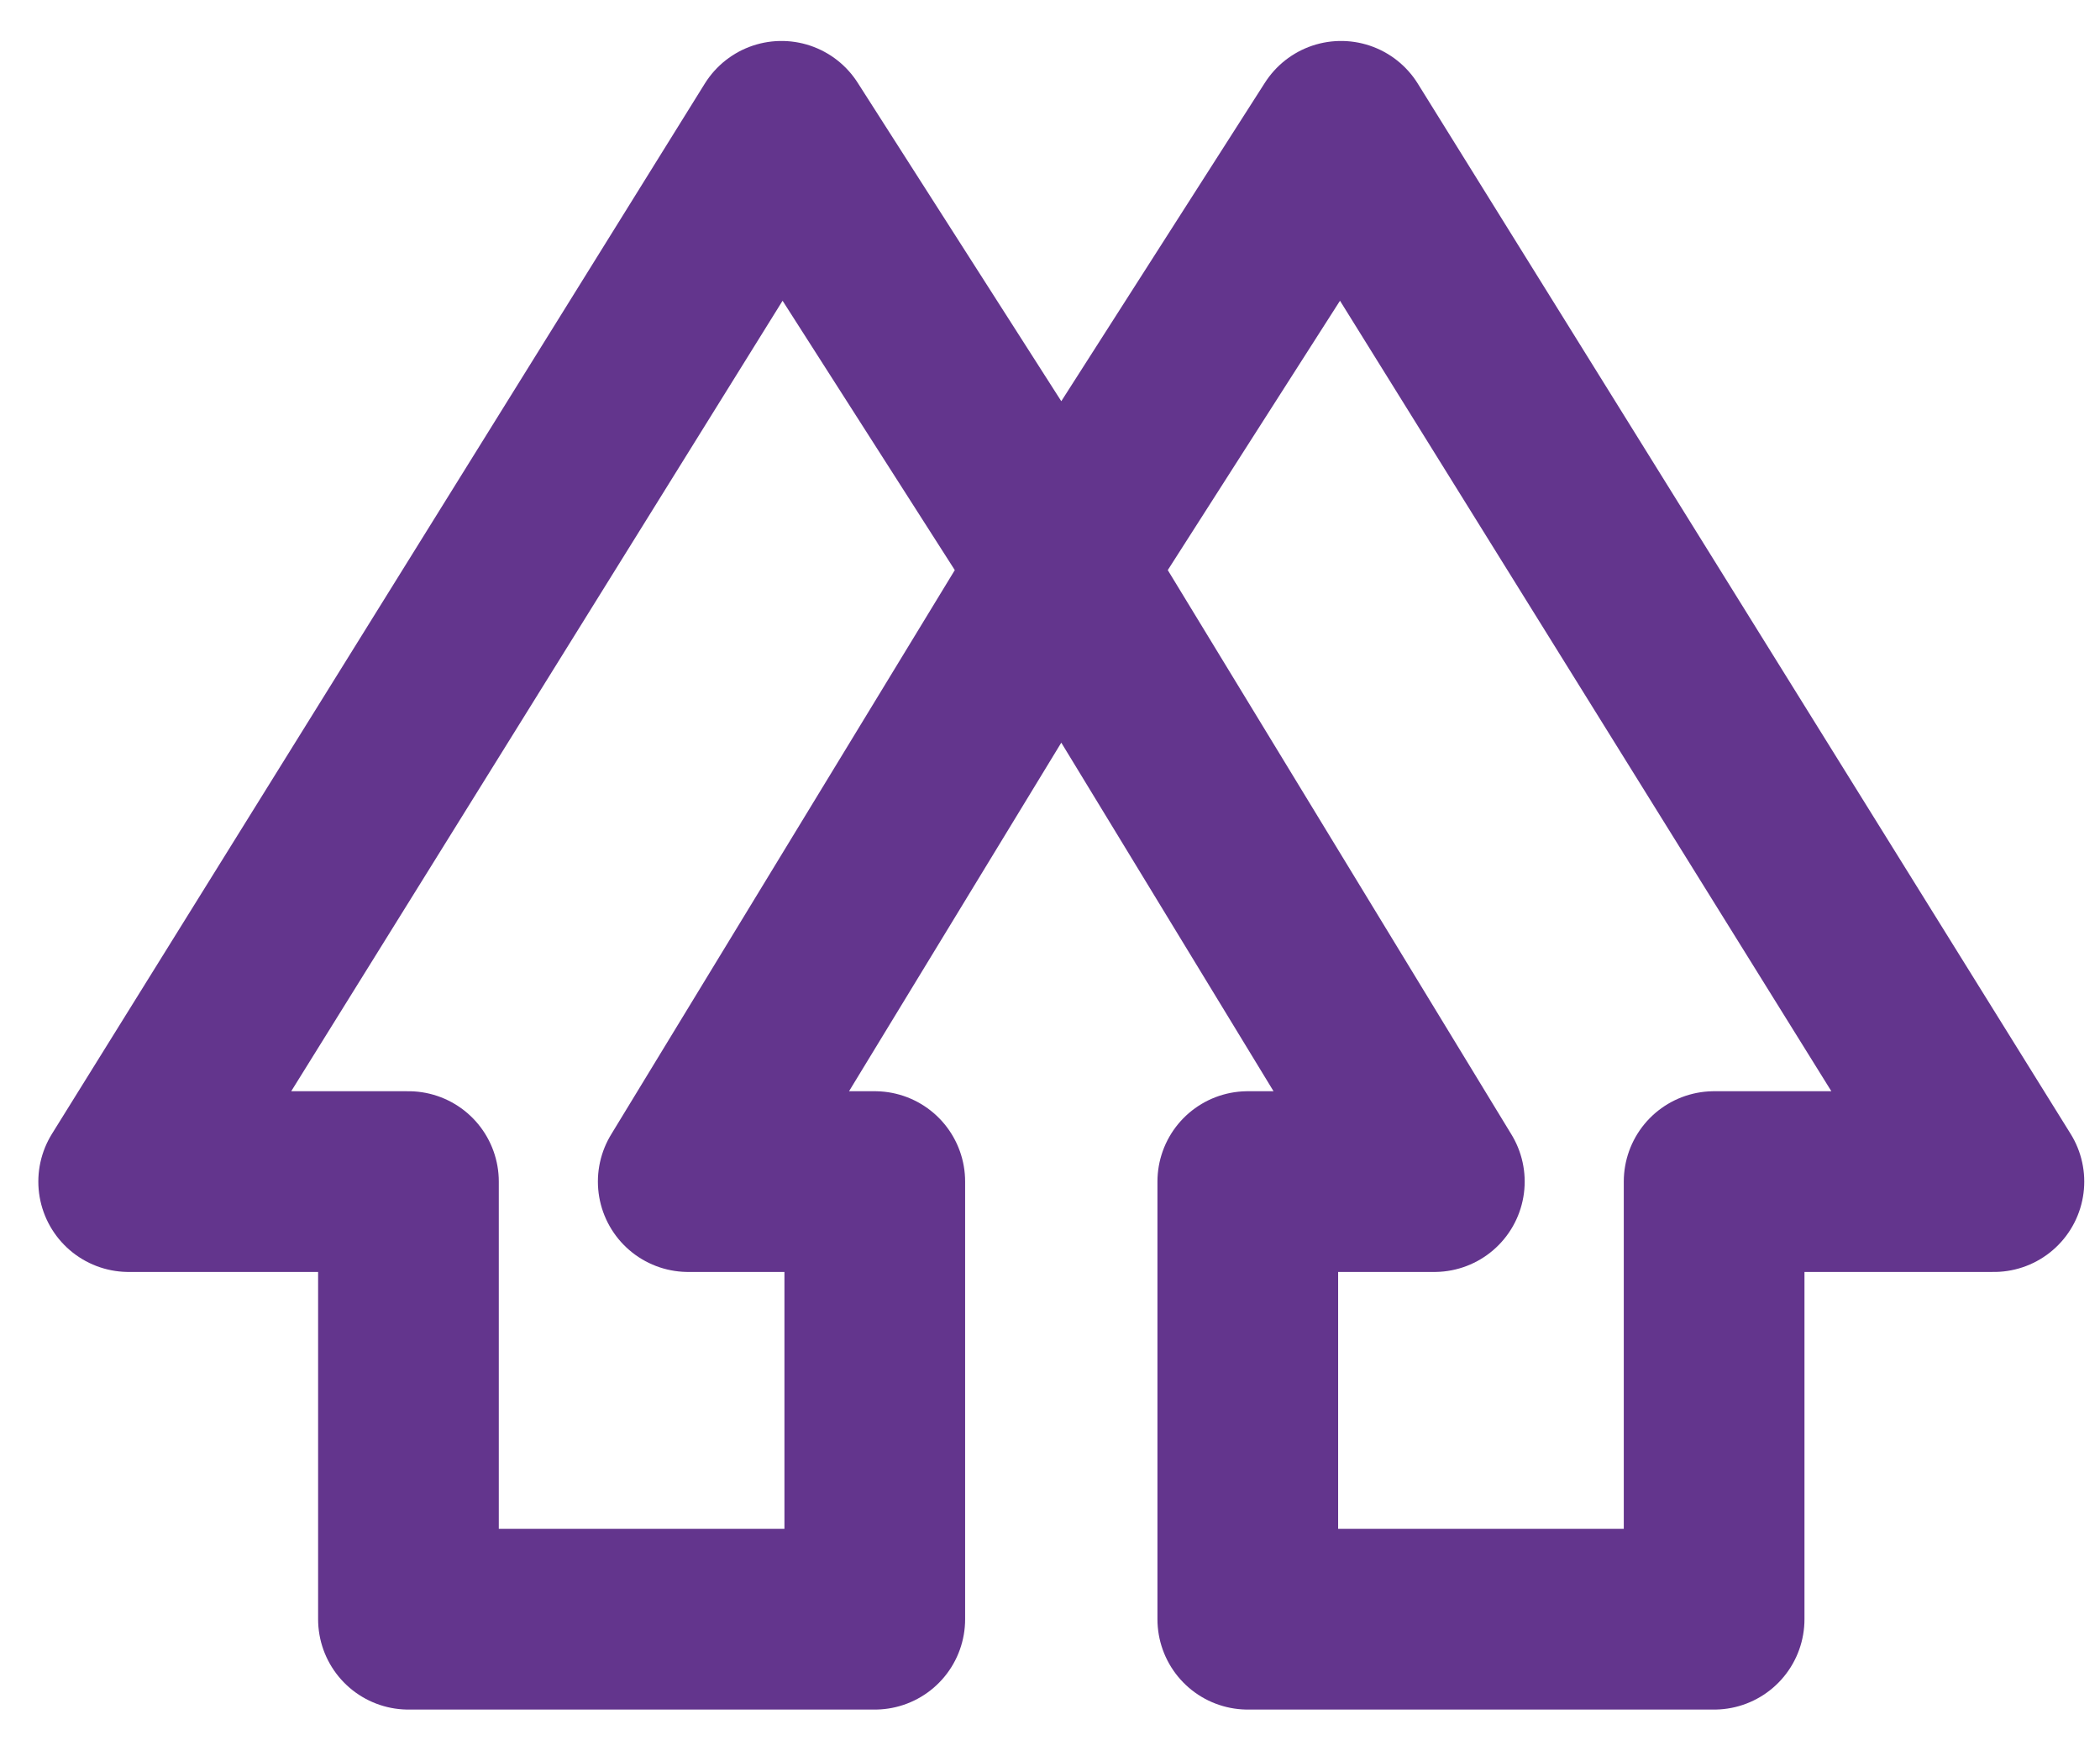
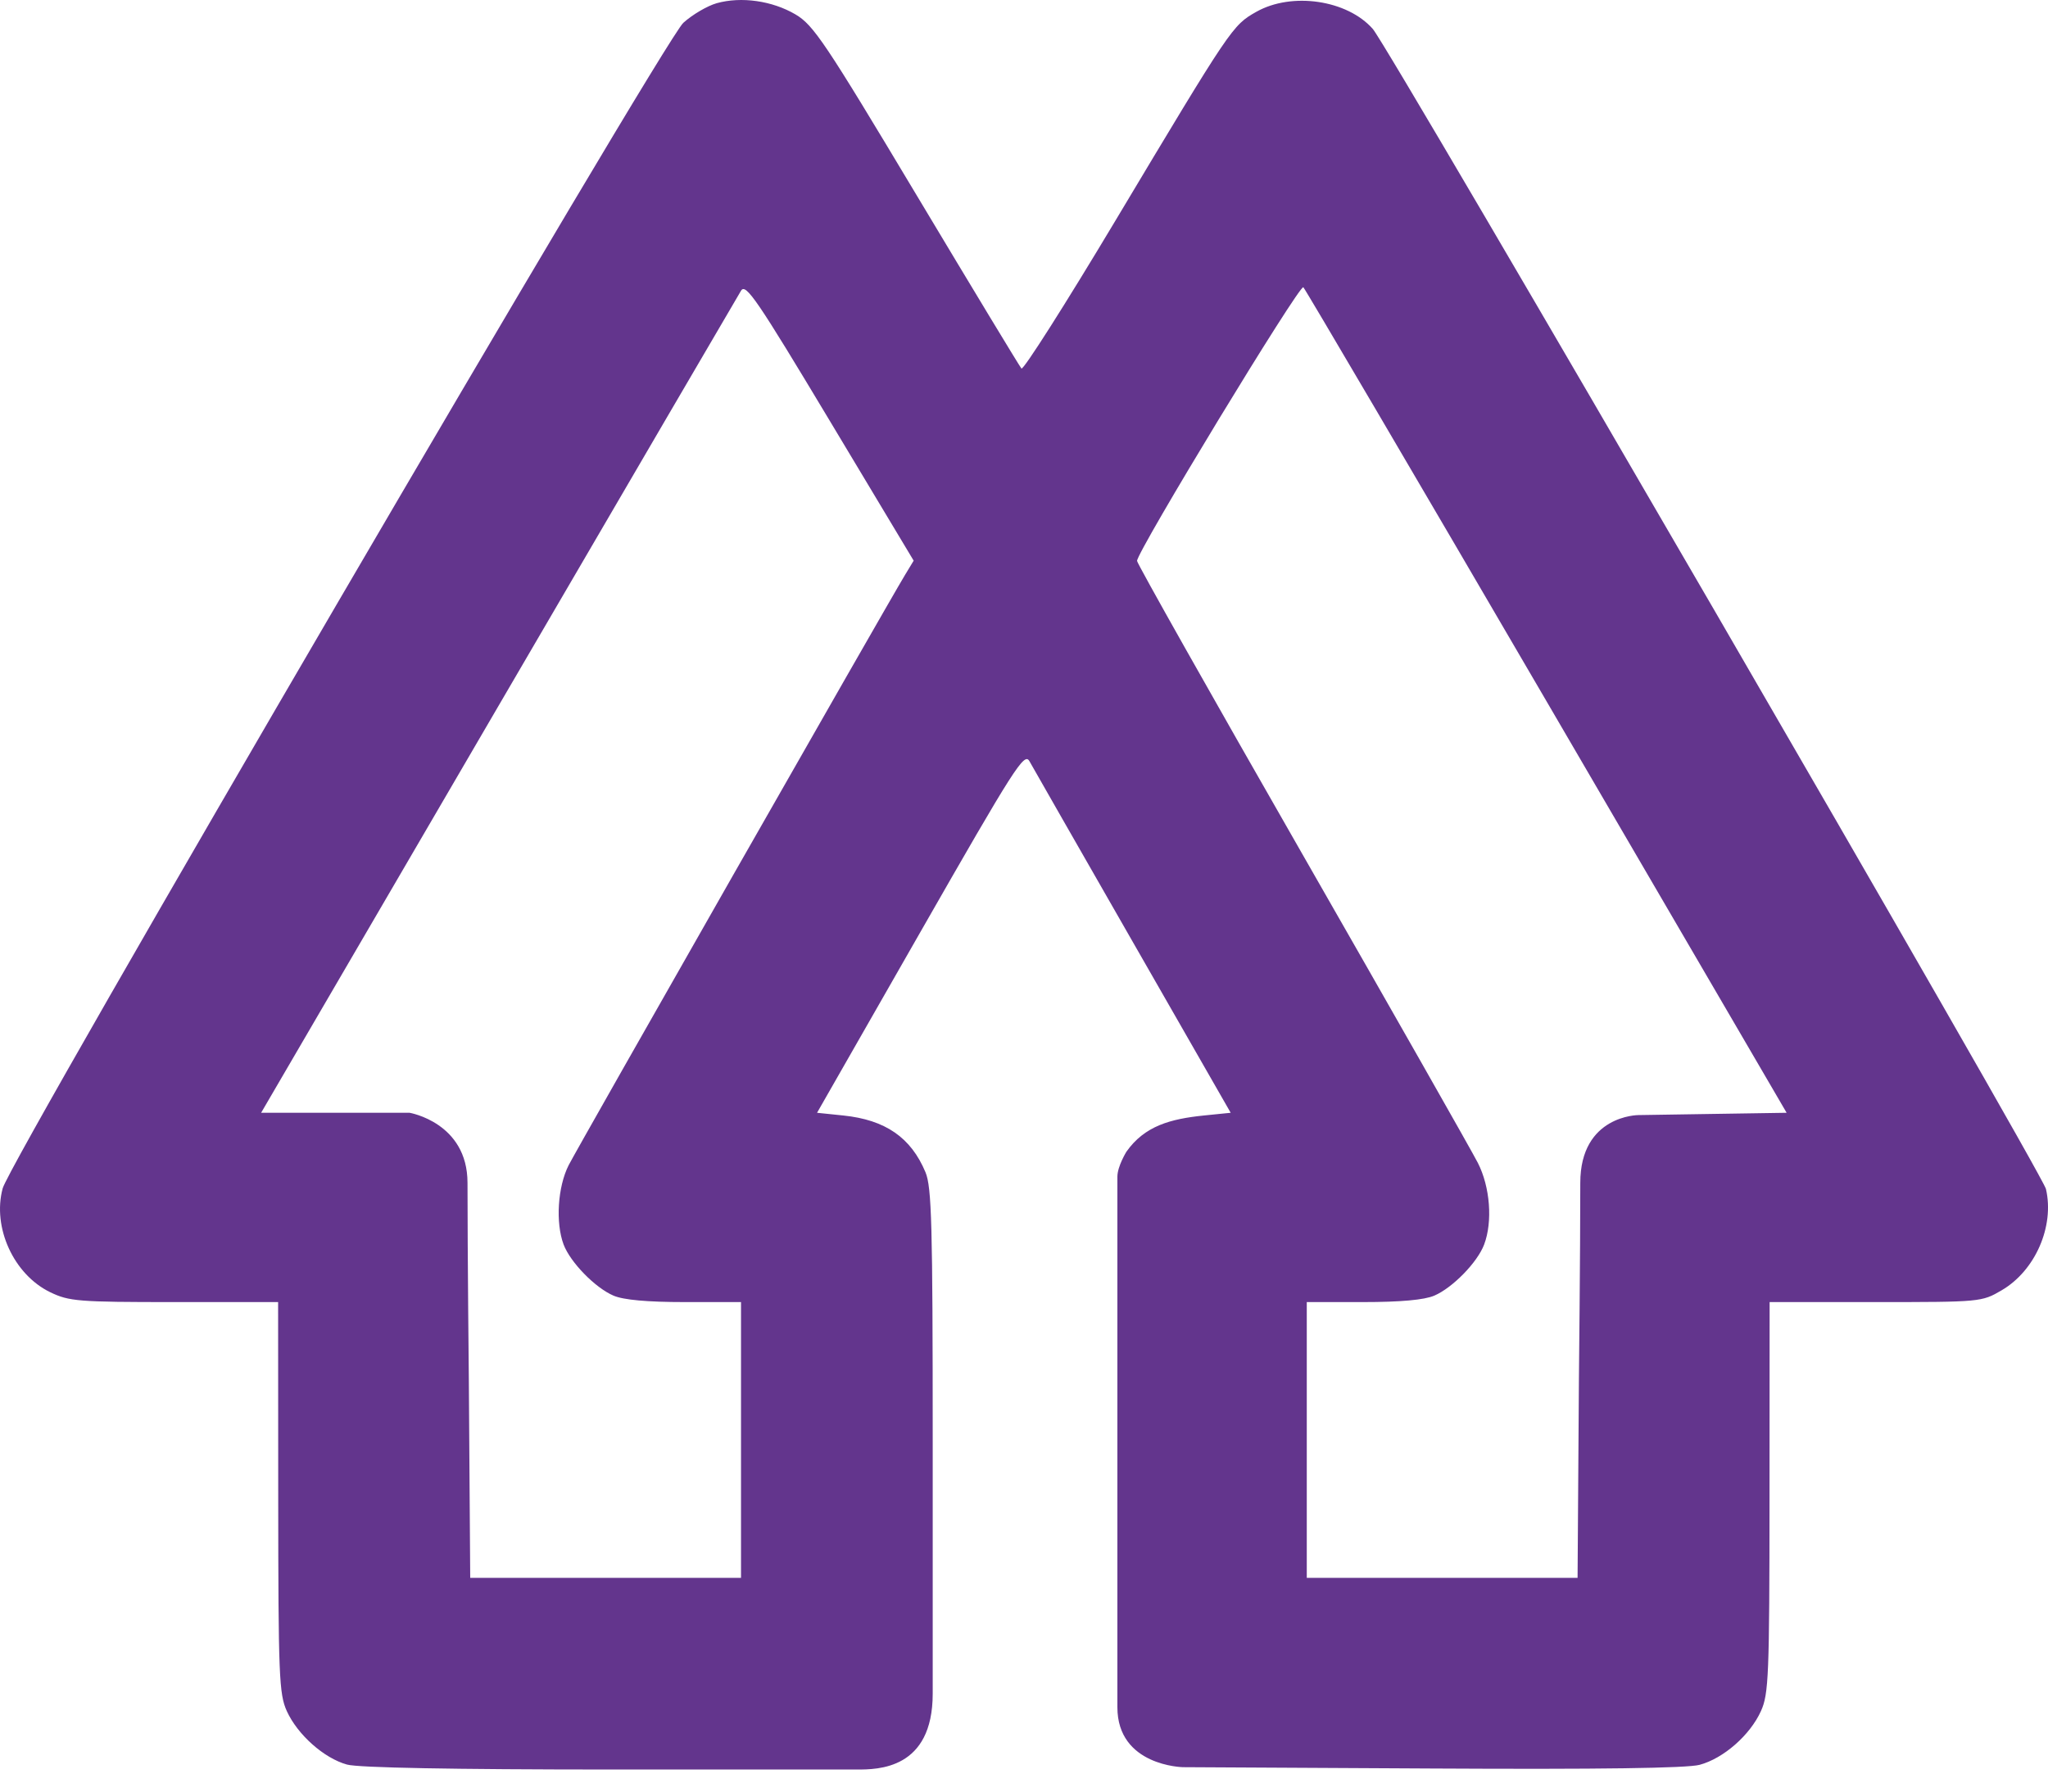
- <svg xmlns="http://www.w3.org/2000/svg" width="48" height="40" viewBox="0 0 48 40" fill="none">
-   <path d="M24.258 13.001L15.731 27.001H19.995V37.001H9.336V27.001H2.941L17.863 3.001L24.258 13.001ZM24.258 13.001L32.785 27.001H28.521V37.001H39.18V27.001H45.575L30.653 3.001L24.258 13.001Z" stroke="#63358D" stroke-width="4.13" stroke-linecap="round" stroke-linejoin="round" />
+ <svg xmlns="http://www.w3.org/2000/svg" width="40" height="35" viewBox="0 0 40 35" fill="none">
+   <path fill-rule="evenodd" clip-rule="evenodd" d="M14 0.062C13.815 0.114 13.521 0.287 13.346 0.446C12.957 0.798 0.208 22.637 0.052 23.216C-0.153 23.979 0.268 24.899 0.98 25.244C1.351 25.423 1.528 25.437 3.406 25.437H5.432L5.434 29.25C5.436 32.74 5.45 33.093 5.602 33.428C5.812 33.889 6.328 34.348 6.777 34.472C6.997 34.534 8.856 34.568 11.928 34.569L16.735 34.569C17.144 34.569 18.217 34.569 18.217 33.087V28.163C18.217 23.926 18.197 23.192 18.076 22.901C17.792 22.222 17.293 21.877 16.471 21.792L15.958 21.739L17.978 18.205C19.823 14.978 20.007 14.689 20.107 14.872C20.168 14.982 21.077 16.572 22.127 18.405L24.037 21.739L23.513 21.792C22.861 21.859 22.356 21.994 22 22.5C22 22.5 21.824 22.785 21.824 22.987C21.824 24.099 21.824 28.17 21.824 28.17C21.824 28.17 21.824 32 21.824 33.352C21.824 34.5 23.103 34.523 23.103 34.523L27.967 34.549C31.231 34.567 32.952 34.543 33.196 34.477C33.662 34.352 34.18 33.898 34.393 33.428C34.545 33.093 34.559 32.74 34.561 29.25L34.563 25.437H36.633C38.681 25.437 38.706 25.435 39.096 25.206C39.751 24.823 40.129 23.957 39.96 23.228C39.886 22.911 27.136 0.932 26.813 0.566C26.314 -0.002 25.231 -0.161 24.537 0.231C24.07 0.496 24.053 0.52 21.778 4.323C20.808 5.944 19.985 7.239 19.95 7.199C19.915 7.16 18.995 5.638 17.906 3.819C16.113 0.823 15.889 0.488 15.534 0.28C15.08 0.014 14.478 -0.071 14 0.062ZM17.676 11.232C17.306 11.843 11.29 22.403 11.107 22.762C10.892 23.185 10.848 23.886 11.008 24.313C11.14 24.661 11.623 25.157 11.982 25.311C12.177 25.395 12.642 25.437 13.374 25.437H14.473V28.131V30.825H11.828H9.184L9.157 26.967C9.157 26.967 9.131 24.5 9.131 23.108C9.131 21.93 8 21.739 8 21.739H5.1L9.734 13.794C12.283 9.424 14.416 5.772 14.474 5.678C14.566 5.529 14.788 5.855 16.212 8.23L17.845 10.953L17.676 11.232ZM30.211 13.709L34.895 21.739L32 21.784C32 21.784 30.865 21.784 30.865 23.108C30.865 24.5 30.838 26.967 30.838 26.967L30.812 30.825H28.167H25.523V28.131V25.437H26.621C27.353 25.437 27.818 25.395 28.014 25.311C28.372 25.157 28.856 24.661 28.987 24.313C29.156 23.865 29.104 23.186 28.864 22.717C28.743 22.48 27.197 19.759 25.428 16.67C23.659 13.582 22.21 11.011 22.208 10.958C22.202 10.782 25.384 5.544 25.456 5.612C25.495 5.65 27.635 9.293 30.211 13.709Z" fill="#63358D" />
</svg>
